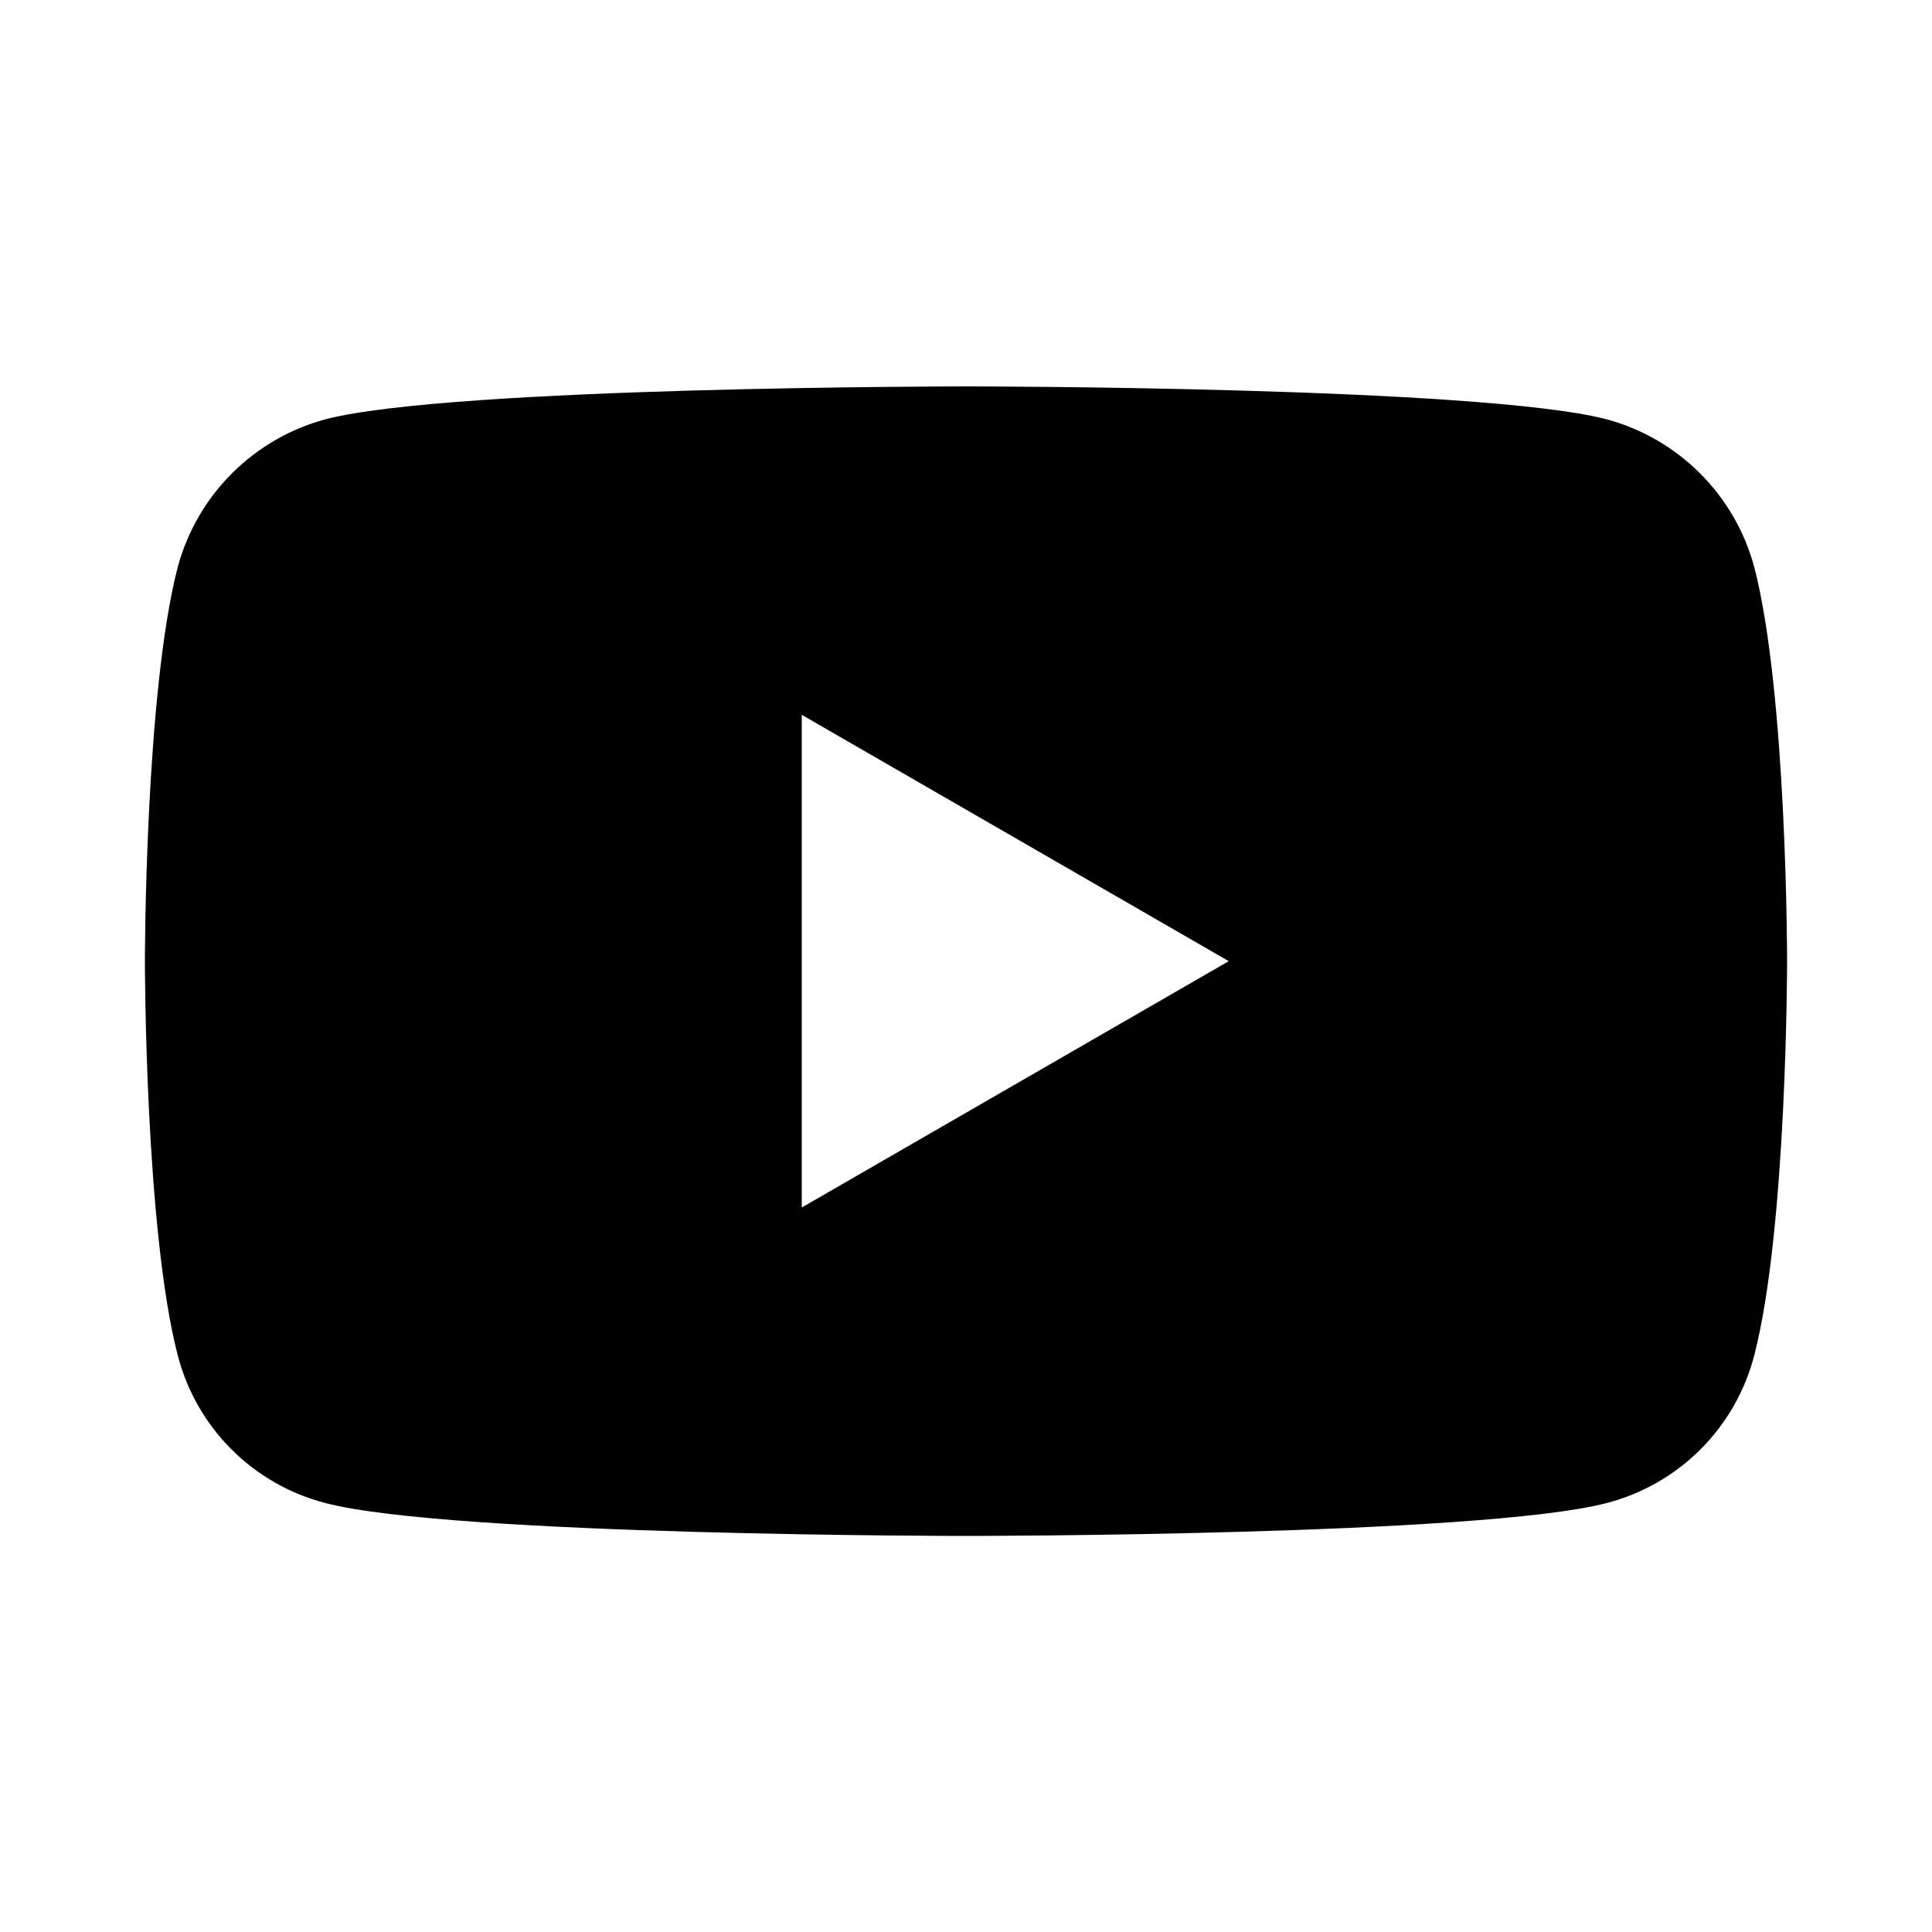
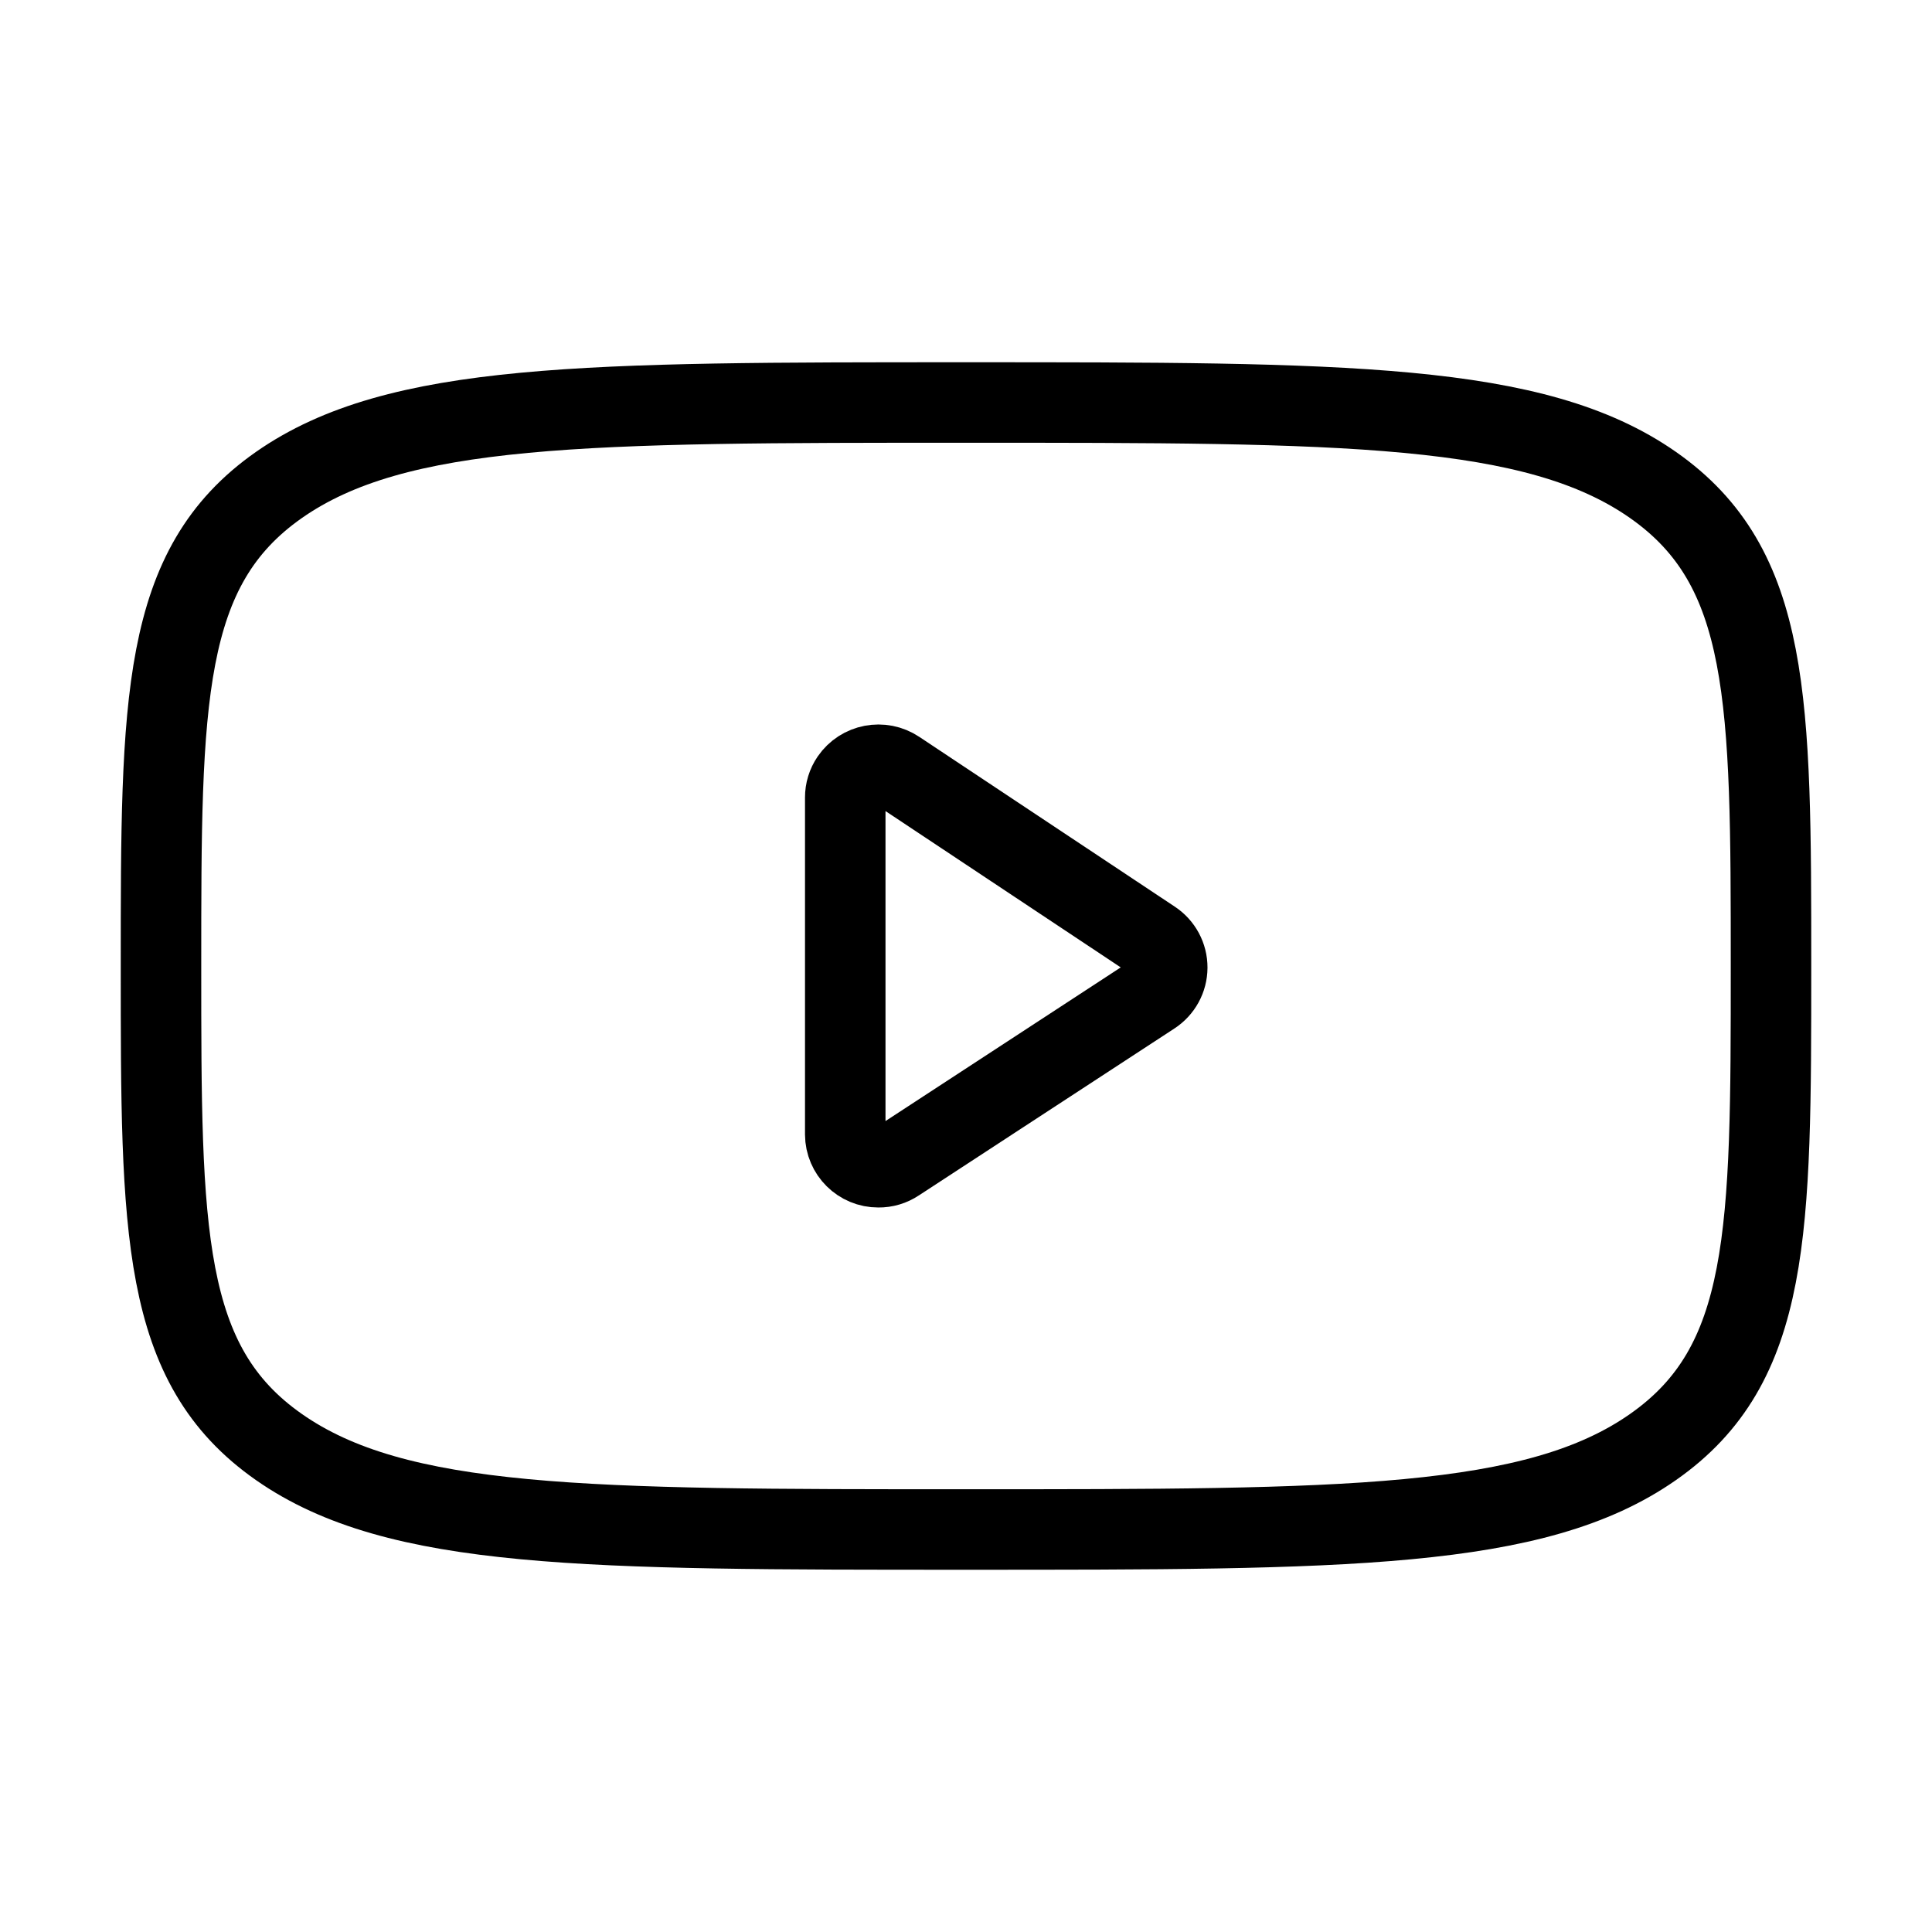
- <svg class="icon icon-youtube" viewBox="0 0 20 20">
-   <path fill="currentColor" d="M18.16 5.87c.34 1.309.34 4.08.34 4.08s0 2.771-.34 4.08a2.13 2.13 0 0 1-1.53 1.53c-1.309.34-6.63.34-6.63.34s-5.321 0-6.63-.34a2.13 2.13 0 0 1-1.53-1.53c-.34-1.309-.34-4.08-.34-4.08s0-2.771.34-4.08a2.17 2.17 0 0 1 1.53-1.53C4.679 4 10 4 10 4s5.321 0 6.63.34a2.17 2.17 0 0 1 1.53 1.53M8.3 12.5l4.42-2.55L8.3 7.4z" />
+ <svg xmlns="http://www.w3.org/2000/svg" viewBox="0 0 24 24" class="icon icon-youtube">
+   <g fill="none" stroke="currentColor" stroke-linecap="round" stroke-linejoin="round" stroke-width="1">
+     <path d="M2 12c0-3.3 0-4.95 1.464-5.975C4.93 5 7.286 5 12 5s7.071 0 8.535 1.025S22 8.7 22 12s0 4.95-1.465 5.975C19.072 19 16.714 19 12 19s-7.071 0-8.536-1.025S2 15.3 2 12" />
+     <path d="M10.5 9.908v4.184a.41.41 0 0 0 .412.408a.4.4 0 0 0 .228-.068l3.175-2.074a.405.405 0 0 0 .003-.678l-3.175-2.11a.415.415 0 0 0-.573.11a.4.4 0 0 0-.07.228" />
+   </g>
</svg>
